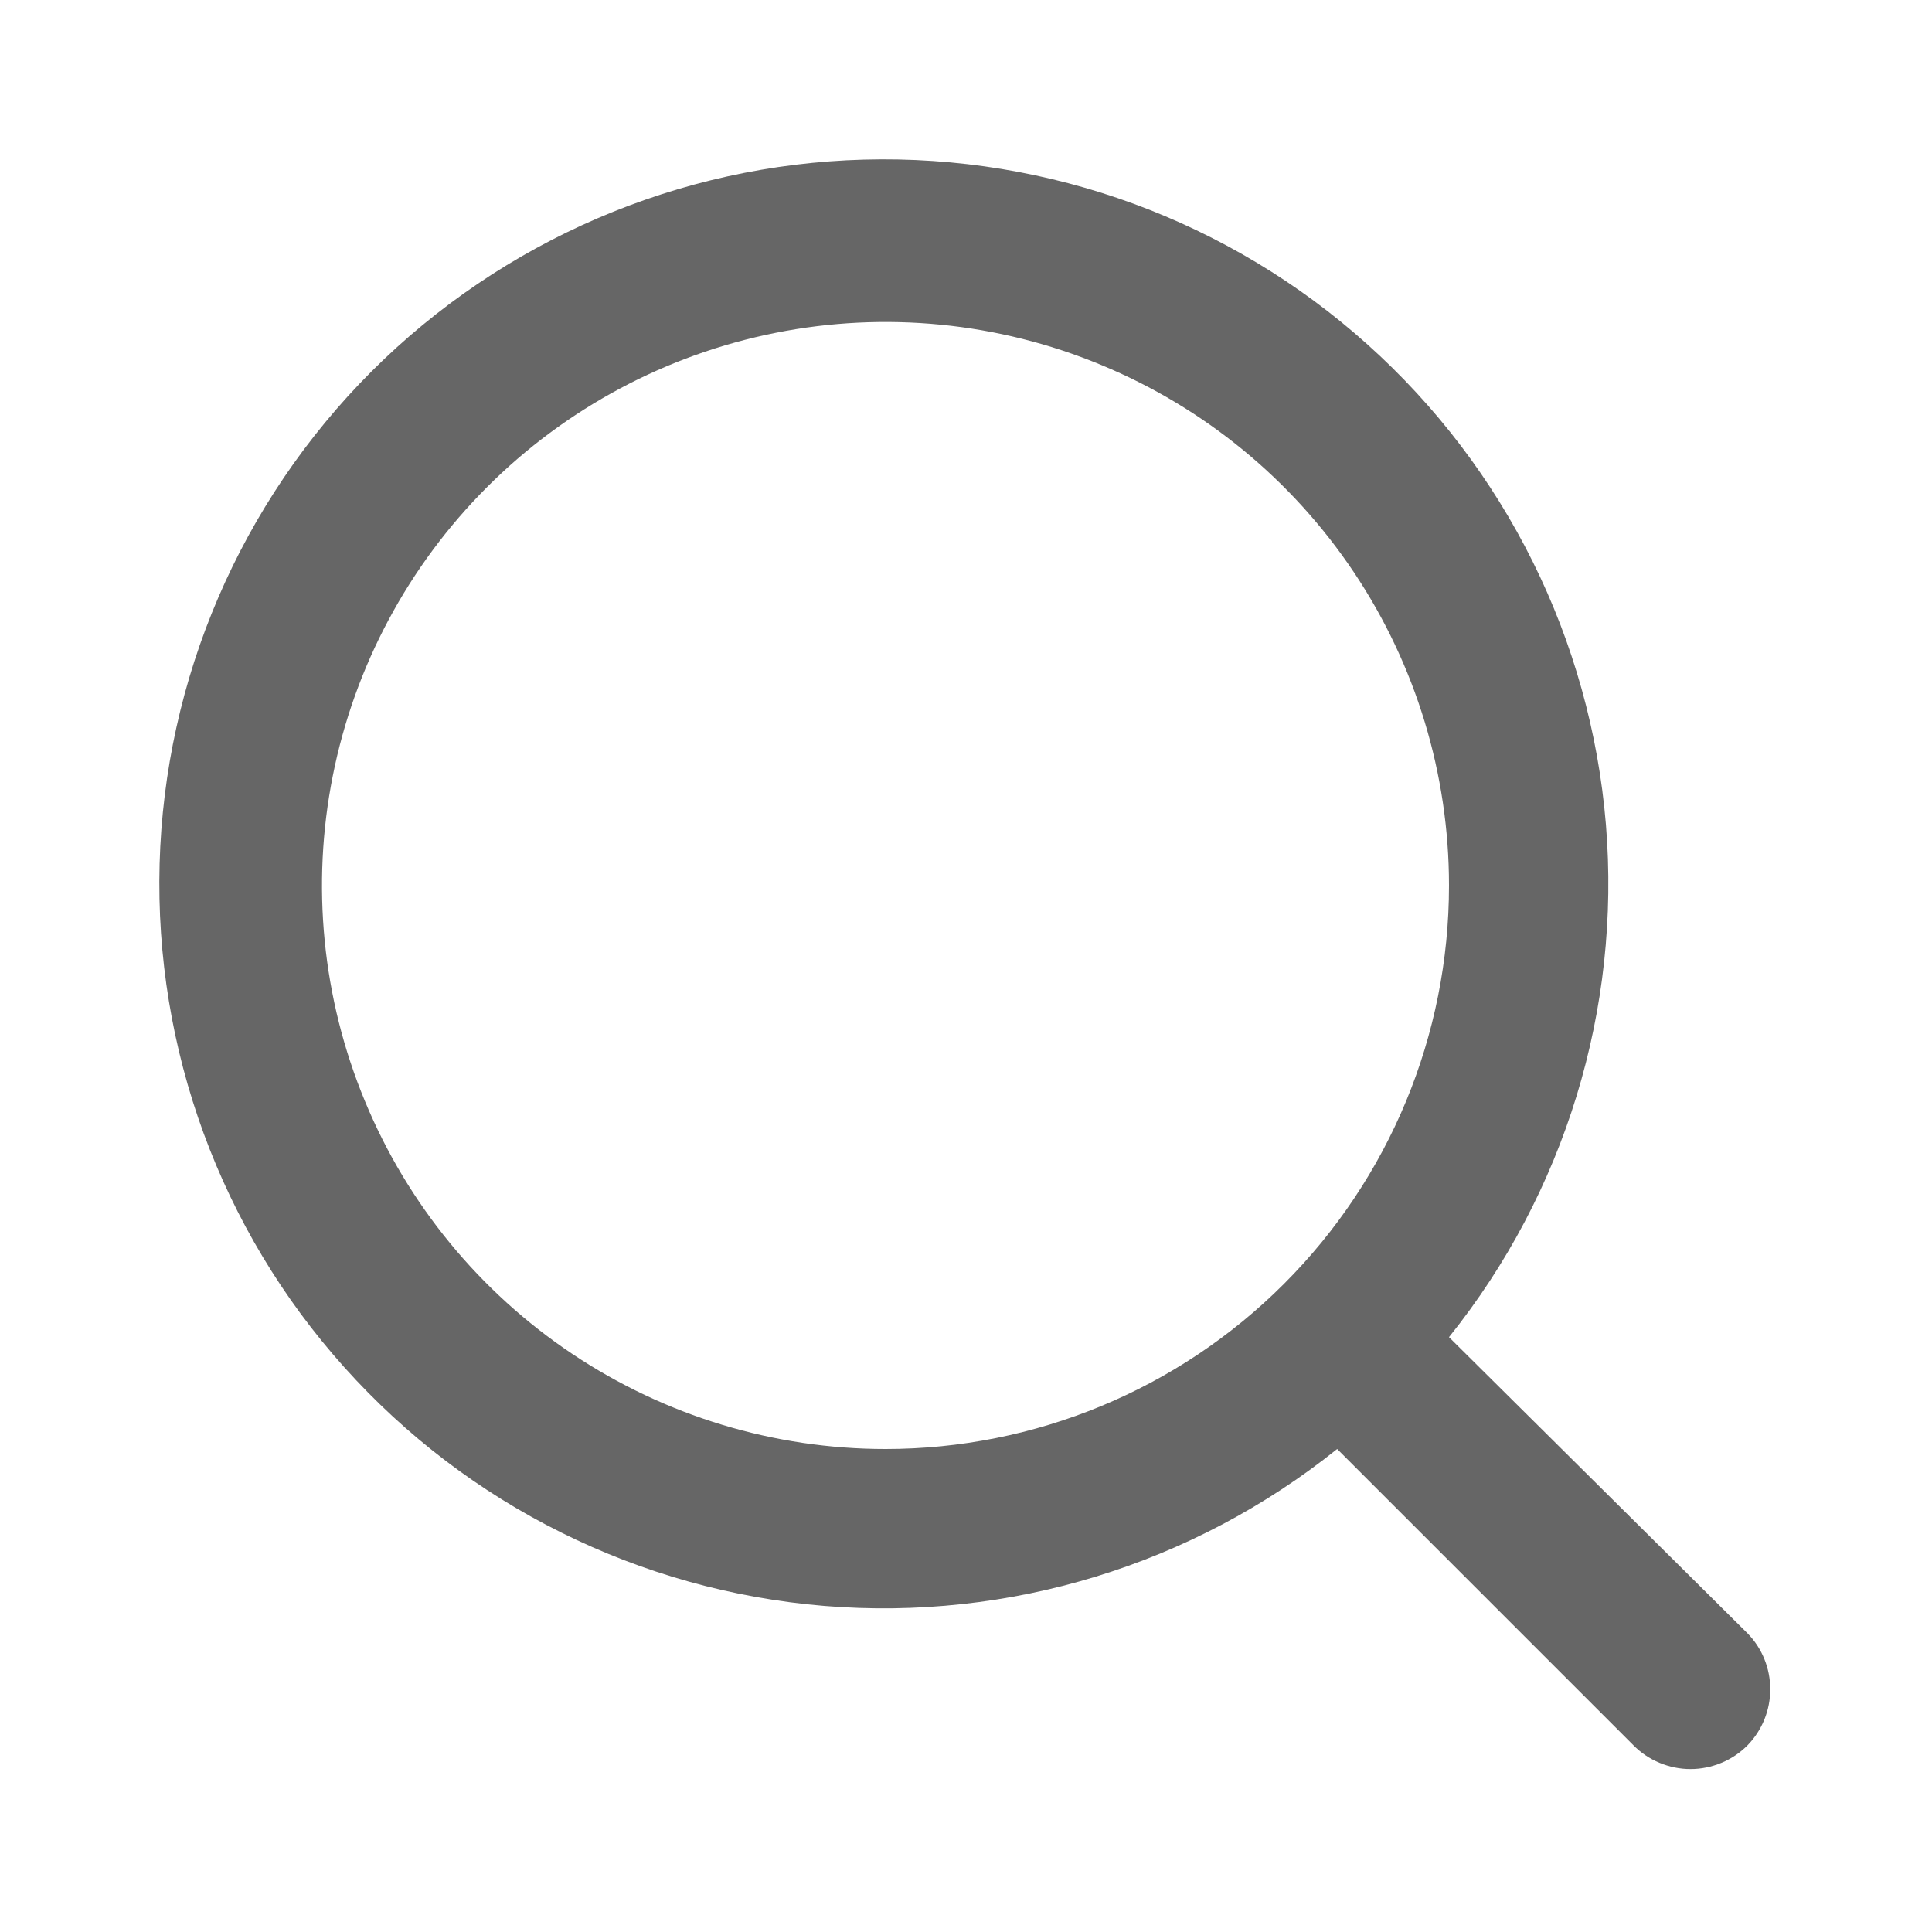
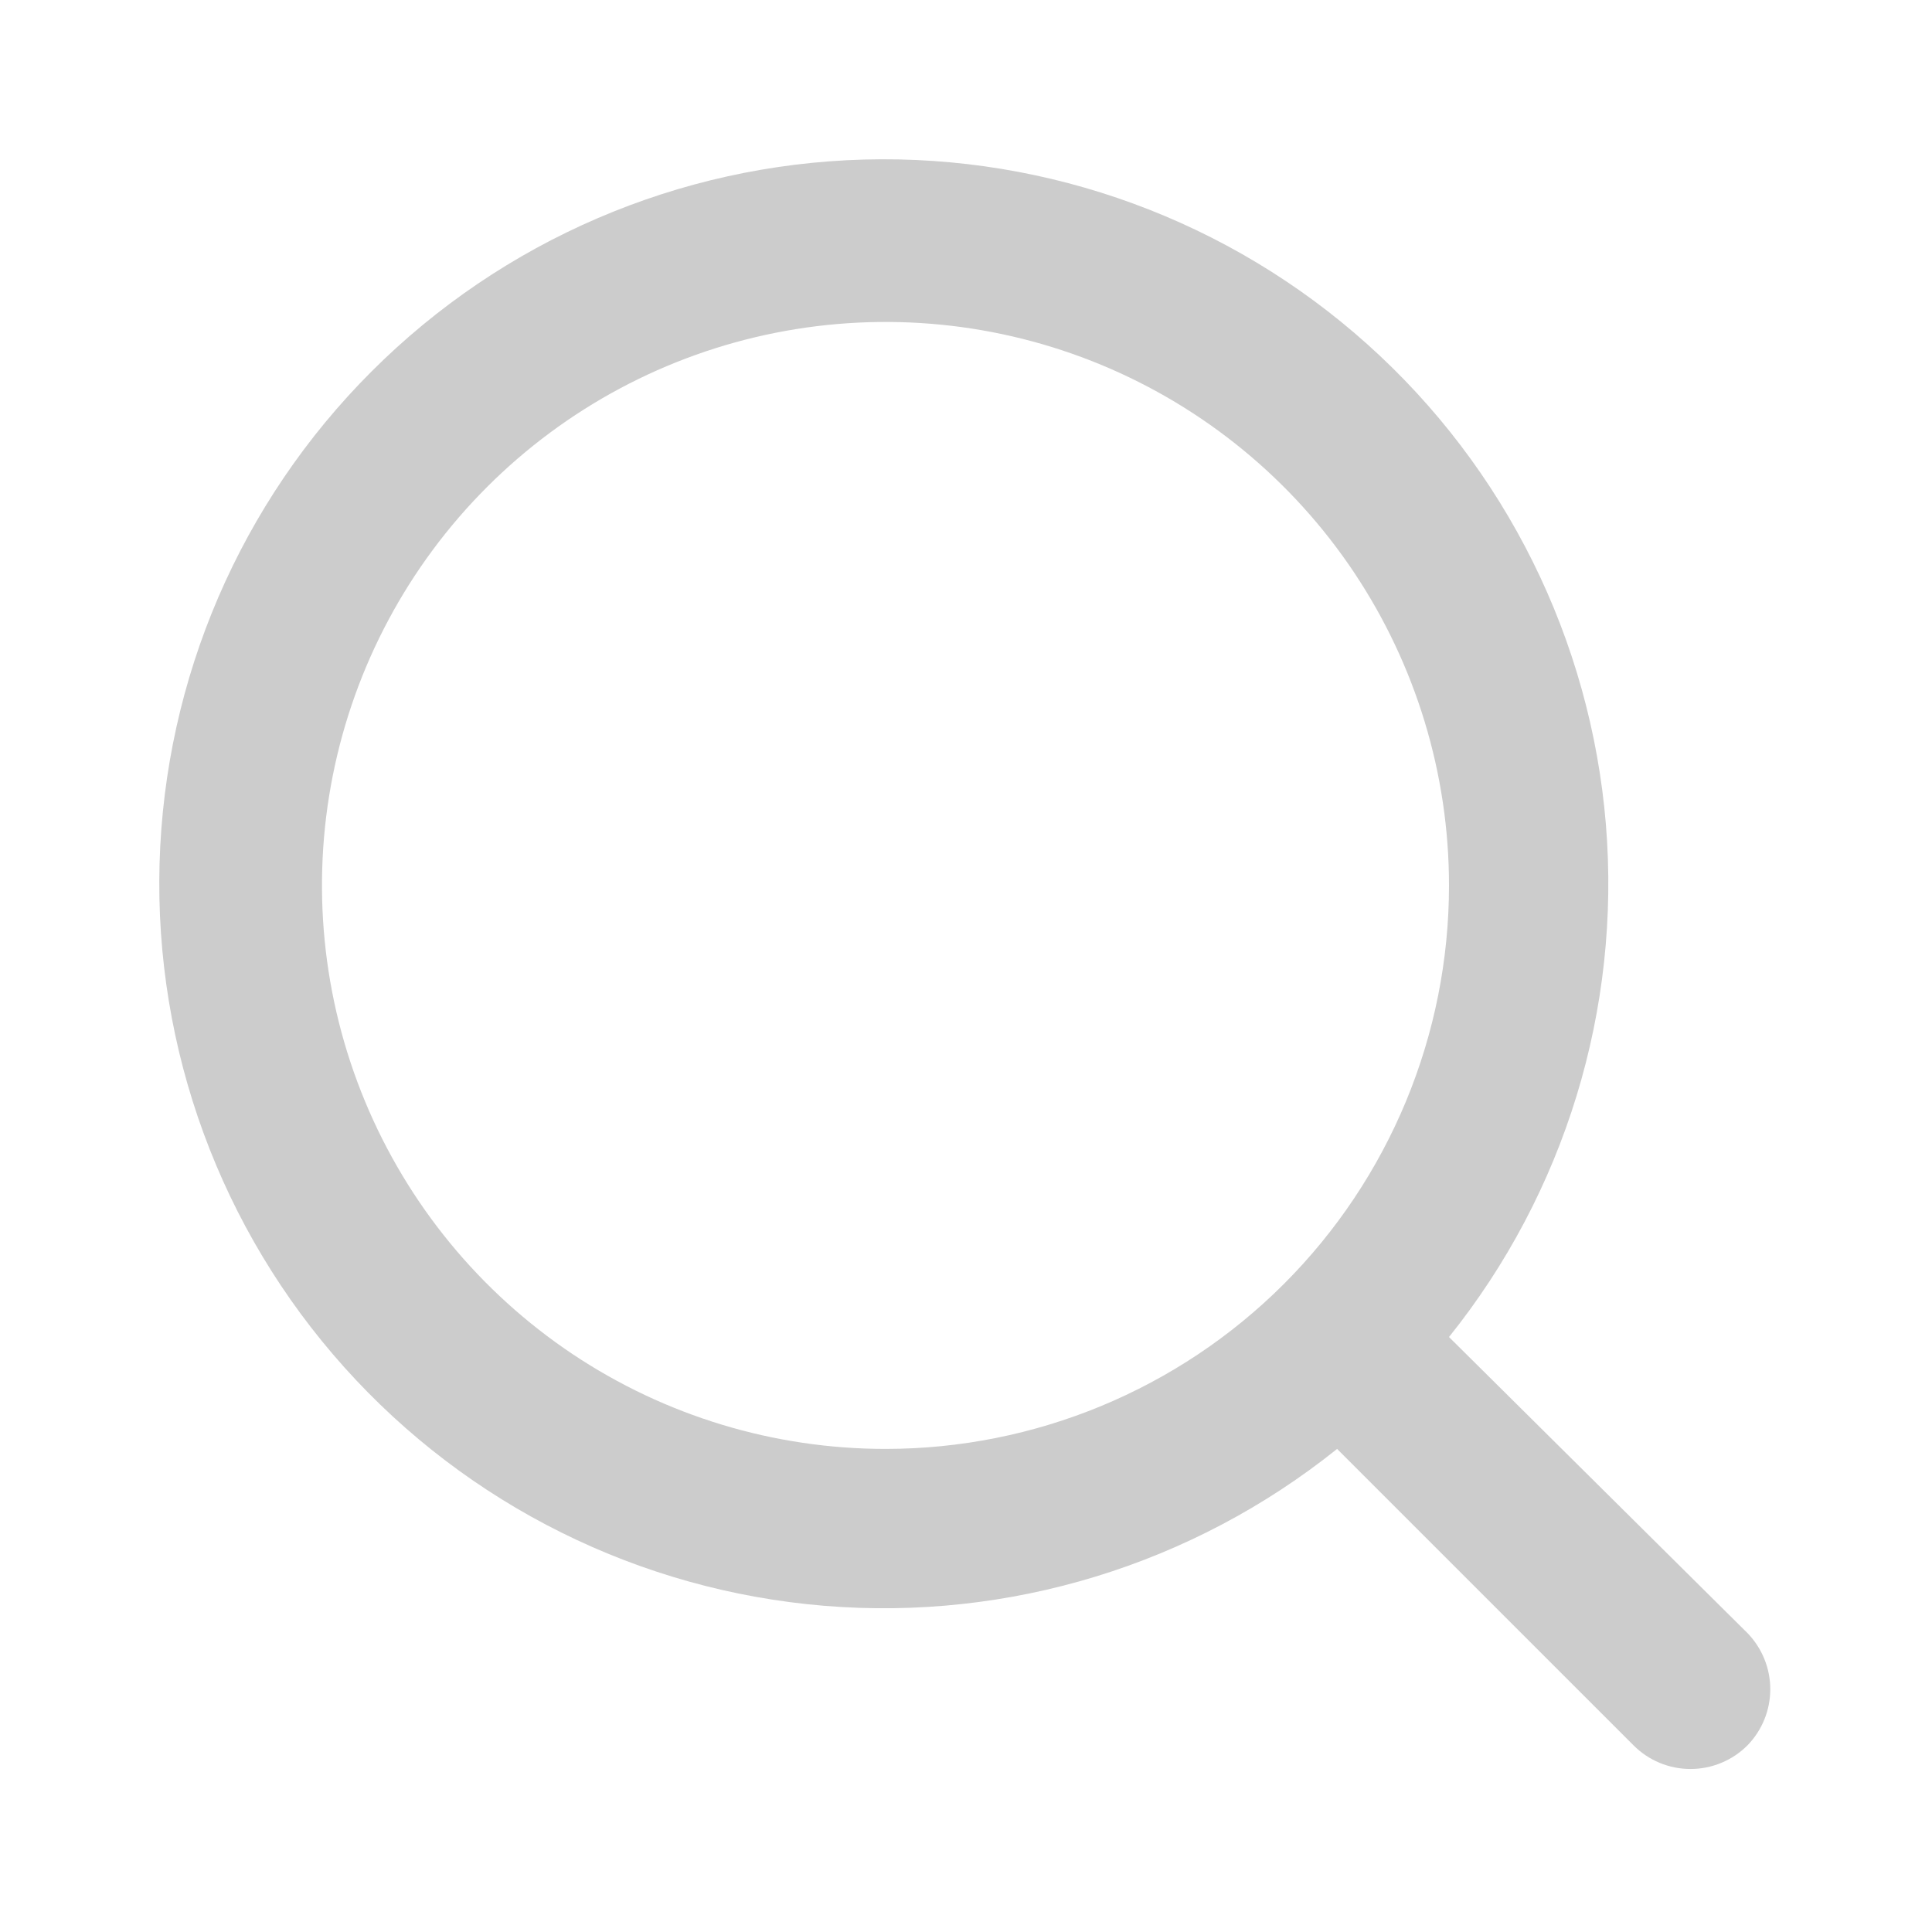
- <svg xmlns="http://www.w3.org/2000/svg" width="18" height="18" viewBox="0 0 18 18" fill="none">
-   <g opacity="0.6">
-     <path d="M16.282 15.218L13.5 12.458C14.58 11.111 15.103 9.402 14.962 7.681C14.82 5.961 14.025 4.36 12.739 3.208C11.454 2.055 9.775 1.44 8.05 1.487C6.324 1.534 4.682 2.241 3.461 3.461C2.241 4.682 1.534 6.324 1.487 8.05C1.44 9.775 2.055 11.454 3.208 12.739C4.36 14.025 5.961 14.82 7.681 14.962C9.402 15.103 11.111 14.58 12.458 13.5L15.218 16.26C15.287 16.33 15.37 16.386 15.462 16.424C15.553 16.462 15.651 16.482 15.75 16.482C15.849 16.482 15.947 16.462 16.038 16.424C16.13 16.386 16.213 16.33 16.282 16.26C16.418 16.12 16.493 15.933 16.493 15.739C16.493 15.544 16.418 15.357 16.282 15.218ZM8.25 13.5C7.212 13.5 6.197 13.192 5.333 12.615C4.47 12.038 3.797 11.219 3.4 10.259C3.002 9.3 2.898 8.244 3.101 7.226C3.304 6.207 3.804 5.272 4.538 4.538C5.272 3.804 6.207 3.304 7.226 3.101C8.244 2.898 9.3 3.002 10.259 3.4C11.219 3.797 12.038 4.47 12.615 5.333C13.192 6.197 13.5 7.212 13.5 8.25C13.5 9.642 12.947 10.978 11.962 11.962C10.978 12.947 9.642 13.5 8.25 13.5Z" fill="black" />
+ <svg xmlns="http://www.w3.org/2000/svg" width="24" height="24" viewBox="0 0 24 24" fill="none">
+   <g opacity="0.2">
+     <path d="M21.71 20.289L18 16.609C19.44 14.814 20.137 12.535 19.949 10.241C19.76 7.947 18.7 5.812 16.985 4.276C15.271 2.74 13.034 1.919 10.733 1.982C8.432 2.045 6.243 2.987 4.615 4.615C2.987 6.242 2.045 8.431 1.982 10.732C1.919 13.033 2.74 15.271 4.277 16.985C5.813 18.699 7.947 19.759 10.241 19.948C12.535 20.137 14.814 19.439 16.61 17.999L20.29 21.679C20.383 21.773 20.494 21.848 20.615 21.898C20.737 21.949 20.868 21.975 21 21.975C21.132 21.975 21.263 21.949 21.384 21.898C21.506 21.848 21.617 21.773 21.71 21.679C21.89 21.493 21.991 21.244 21.991 20.984C21.991 20.725 21.89 20.476 21.71 20.289ZM11 17.999C9.615 17.999 8.262 17.589 7.111 16.82C5.96 16.05 5.063 14.957 4.533 13.678C4.003 12.399 3.864 10.992 4.134 9.634C4.404 8.276 5.071 7.029 6.05 6.05C7.029 5.071 8.276 4.404 9.634 4.134C10.992 3.864 12.4 4.002 13.679 4.532C14.958 5.062 16.051 5.959 16.82 7.11C17.589 8.262 18 9.615 18 10.999C18 12.856 17.262 14.636 15.95 15.949C14.637 17.262 12.856 17.999 11 17.999Z" fill="black" />
  </g>
</svg>
